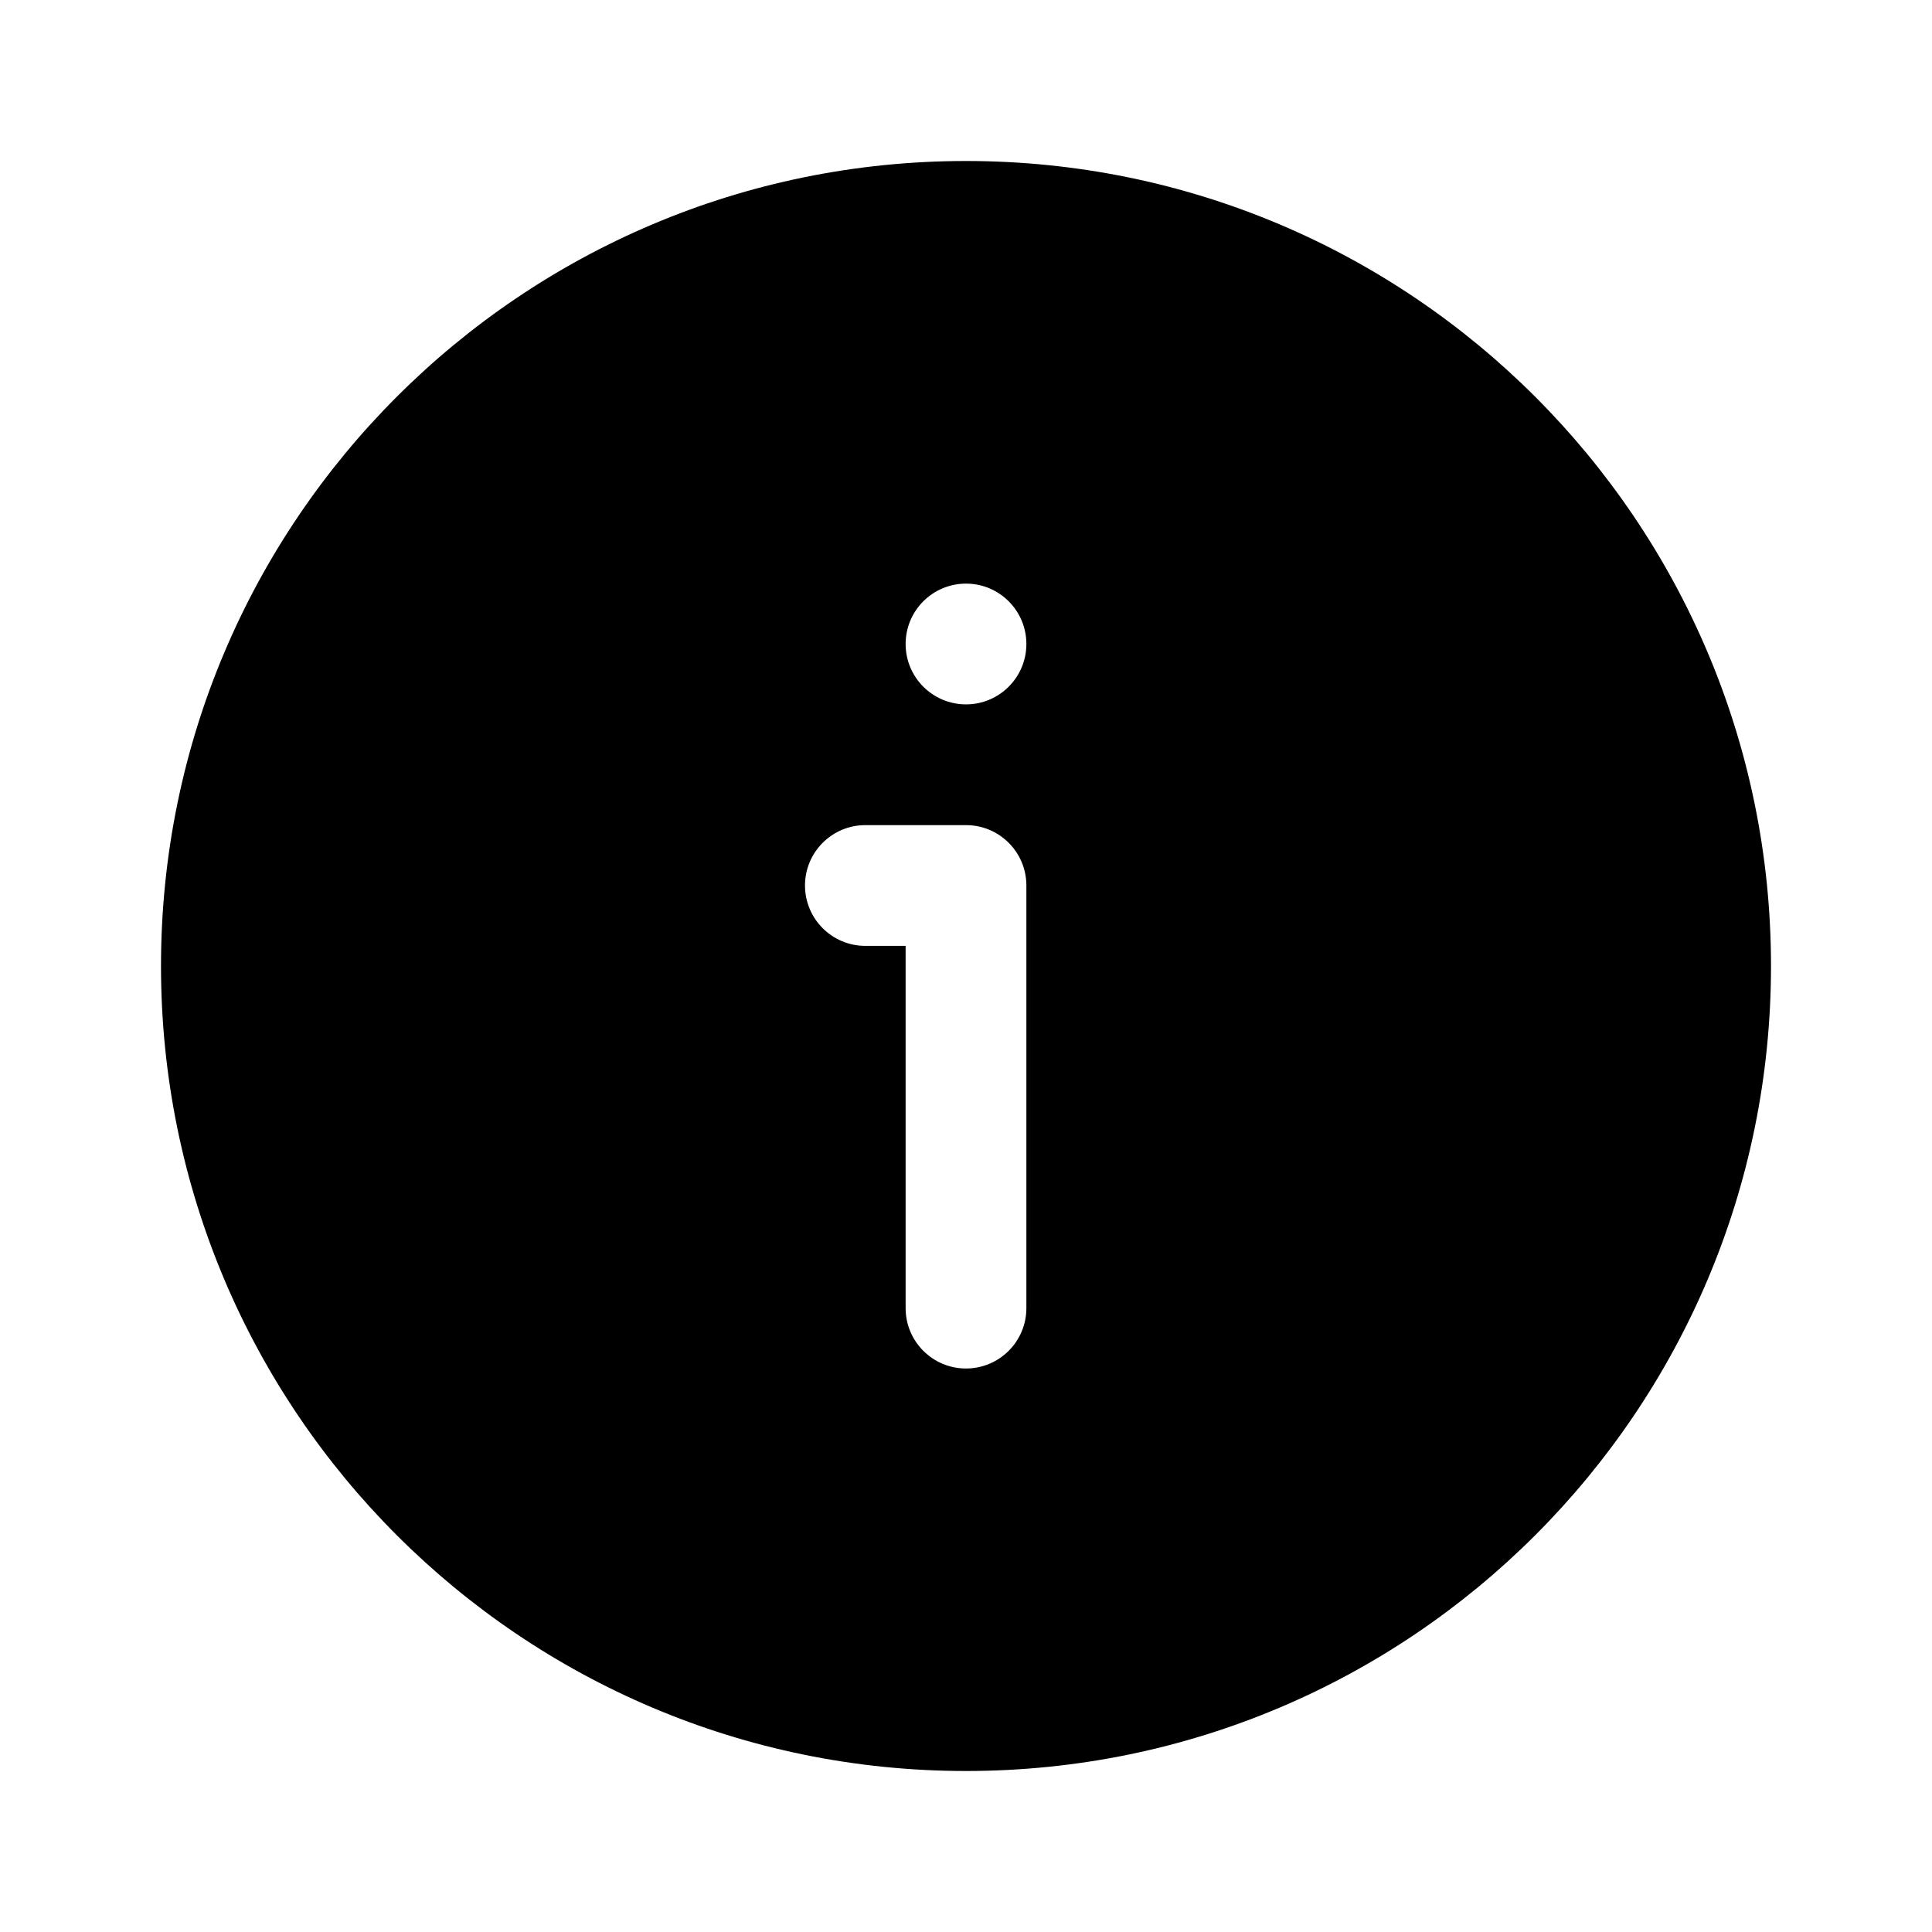
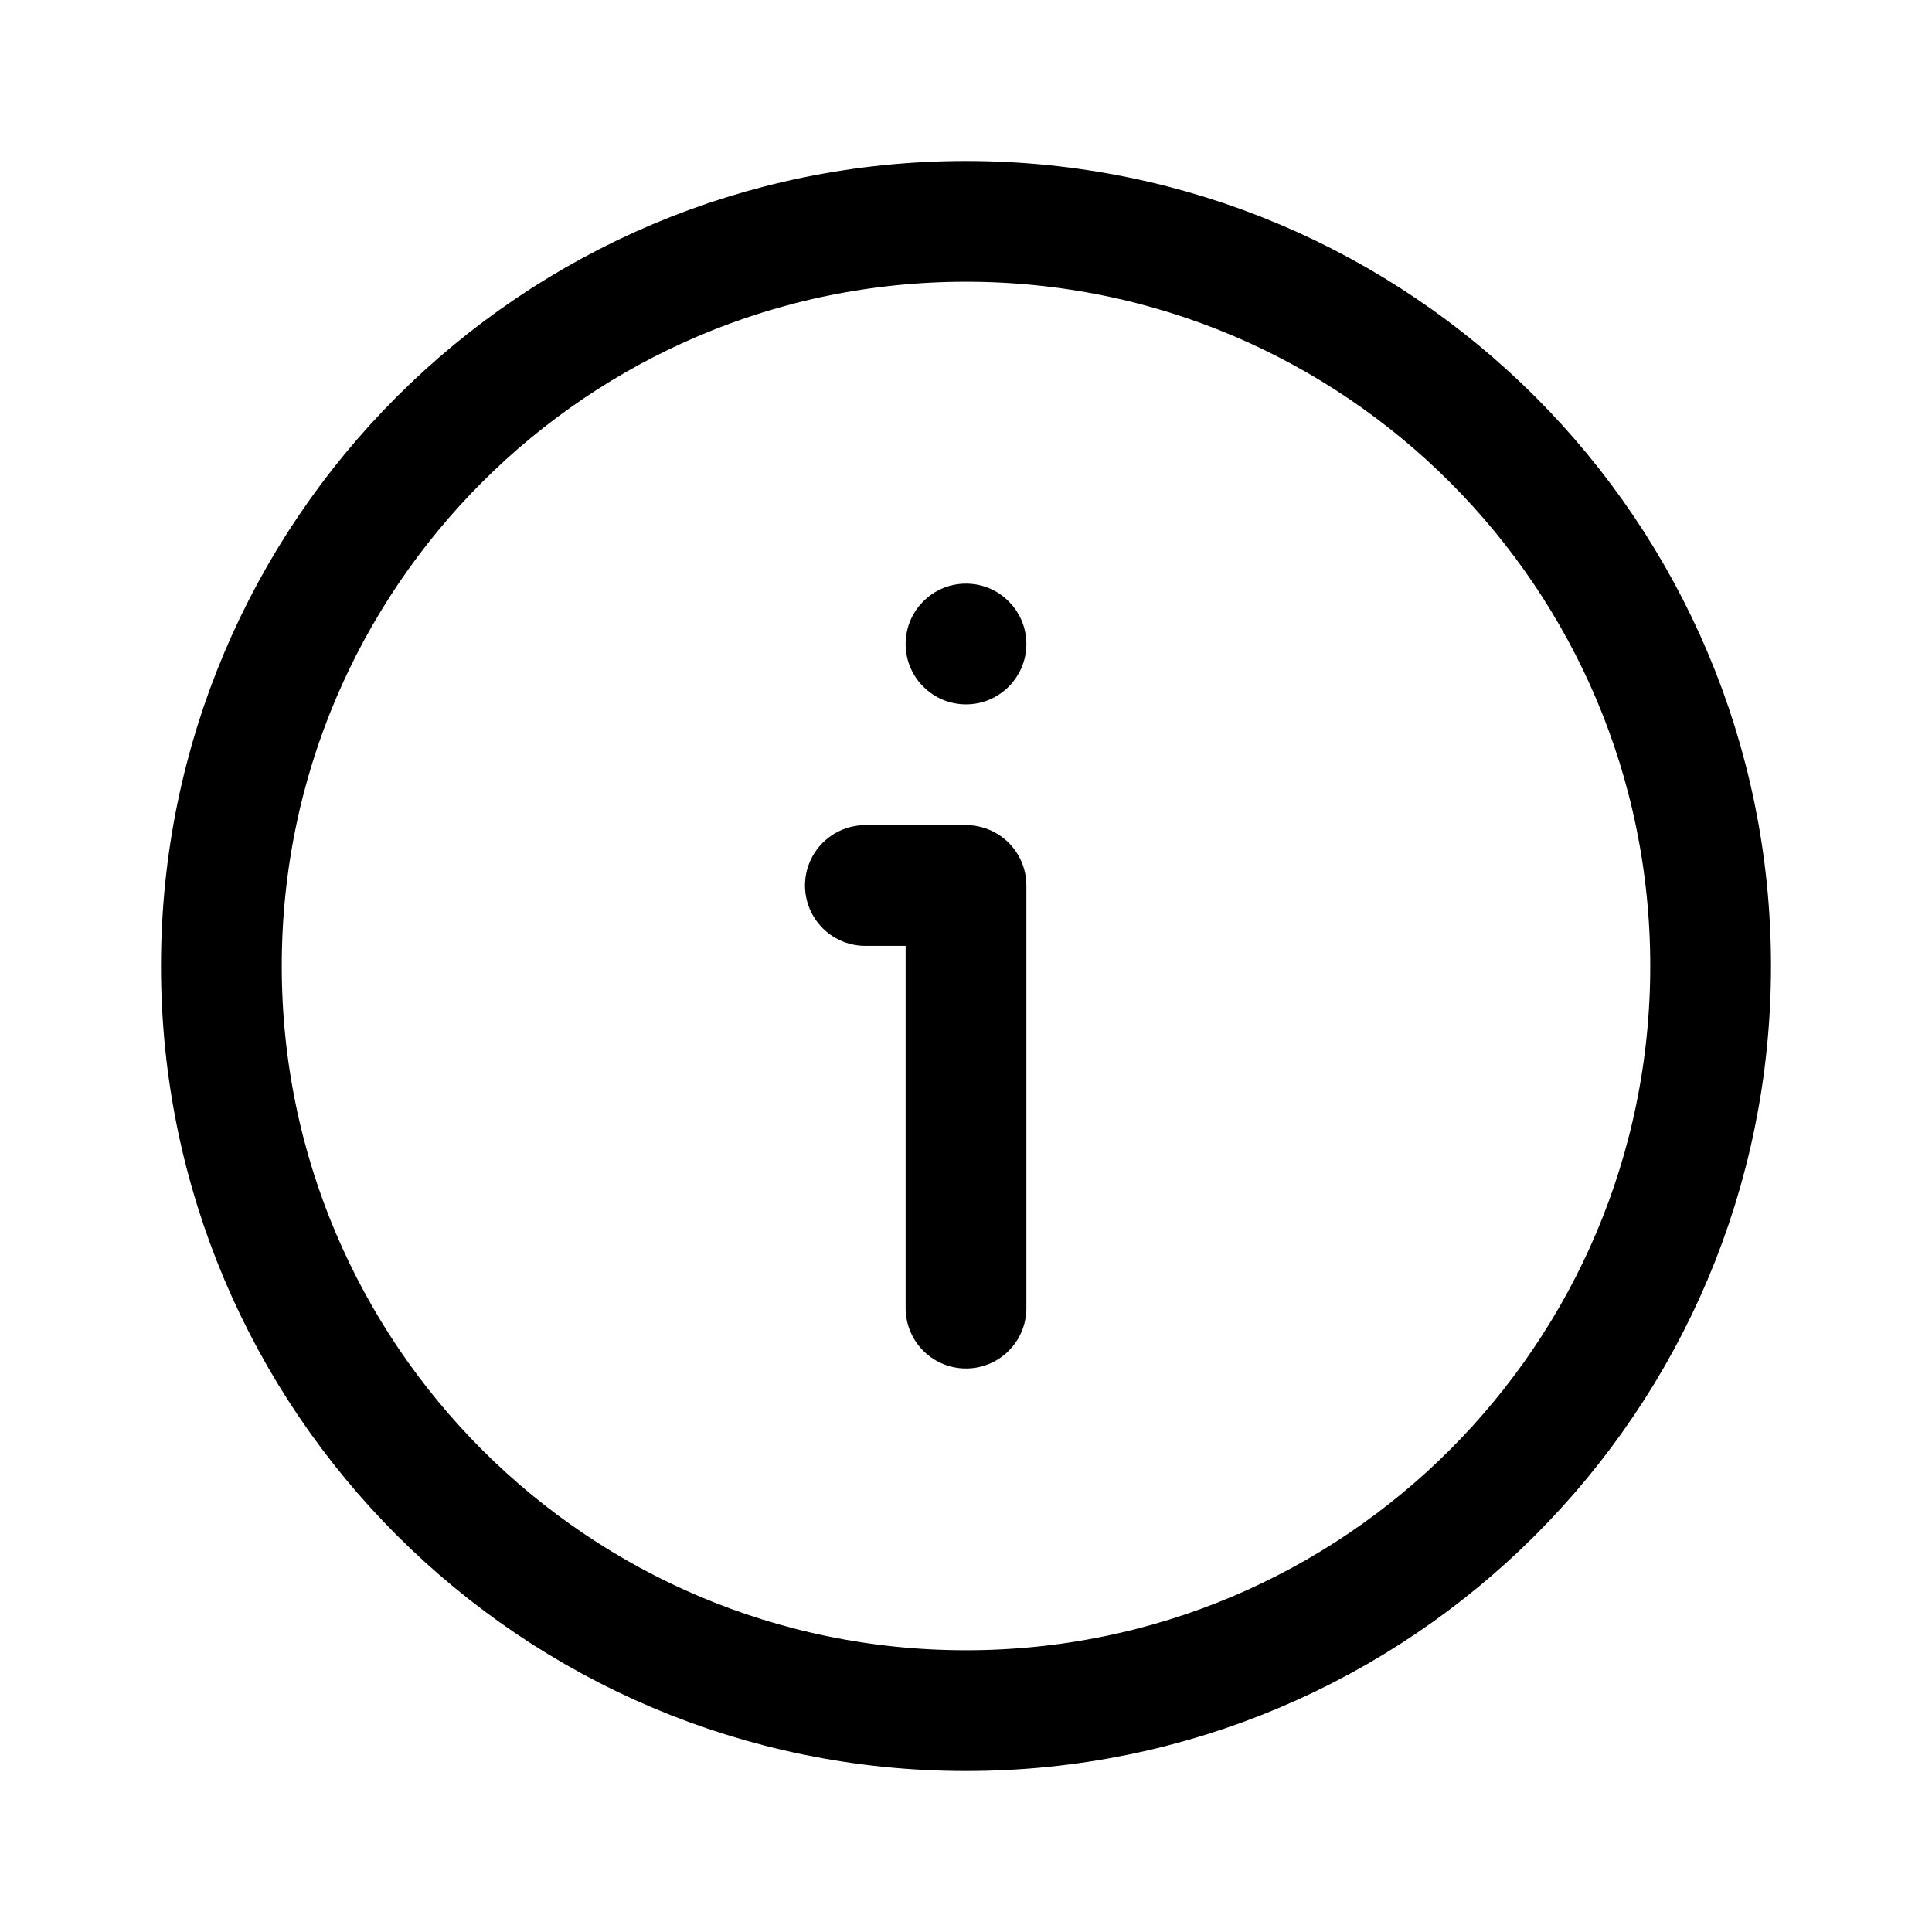
- <svg xmlns="http://www.w3.org/2000/svg" width="24" height="24" fill="currentColor" viewBox="0 0 24 24">
-   <path fill="#000" fill-rule="evenodd" d="M12 2C6.477 2 2 6.477 2 12s4.477 10 10 10 10-4.477 10-10S17.523 2 12 2Zm-2 9a.75.75 0 0 1 .75-.75H12a.75.75 0 0 1 .75.75v5.25a.75.75 0 0 1-1.5 0v-4.5h-.5A.75.75 0 0 1 10 11Zm2-3.75a.75.75 0 1 0 0 1.5.75.75 0 0 0 0-1.5Z" clip-rule="evenodd" />
+ <svg xmlns="http://www.w3.org/2000/svg" viewBox="0 0 24 24" fill="none">
+   <path d="M10.75 11H12L12 16.25M21.25 12C21.25 17.109 17.109 21.25 12 21.25C6.891 21.25 2.75 17.109 2.75 12C2.75 6.891 6.891 2.75 12 2.75C17.109 2.75 21.25 6.891 21.25 12Z" stroke="currentColor" stroke-width="1.5" stroke-linecap="round" stroke-linejoin="round" />
+   <path d="M12 7.375C11.655 7.375 11.375 7.655 11.375 8C11.375 8.345 11.655 8.625 12 8.625C12.345 8.625 12.625 8.345 12.625 8C12.625 7.655 12.345 7.375 12 7.375Z" fill="currentColor" stroke="currentColor" stroke-width="0.25" />
</svg>
